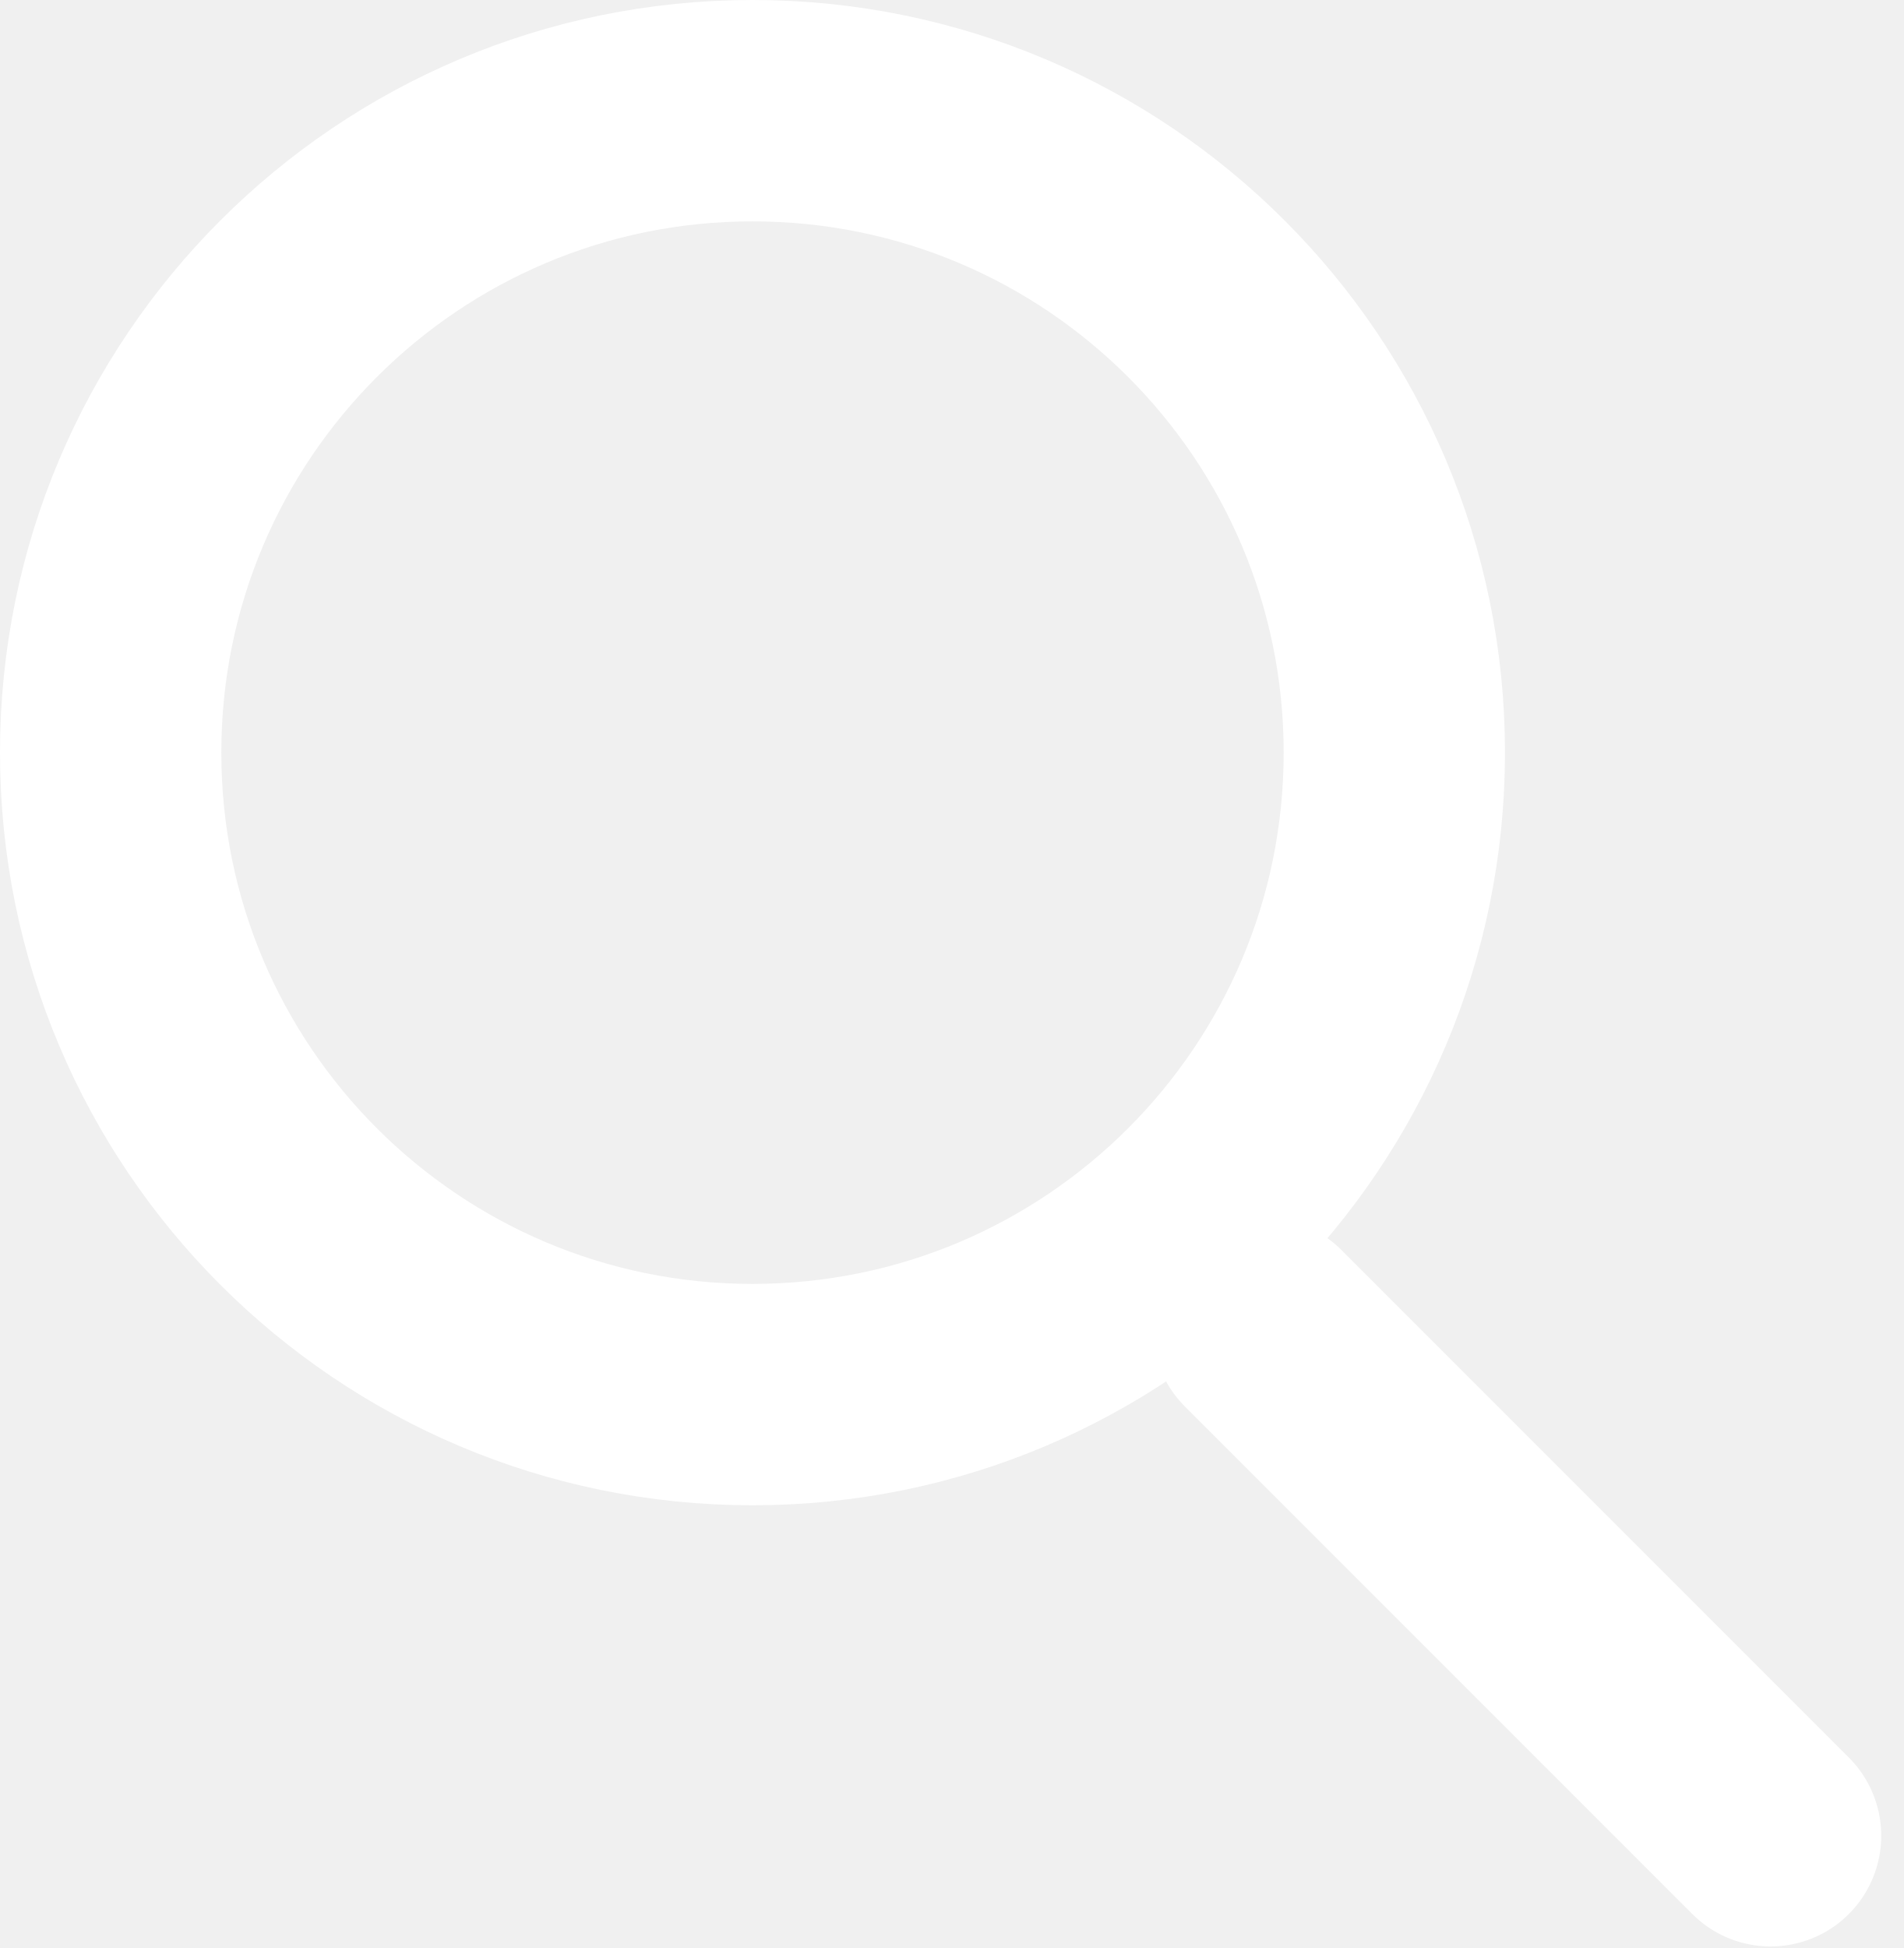
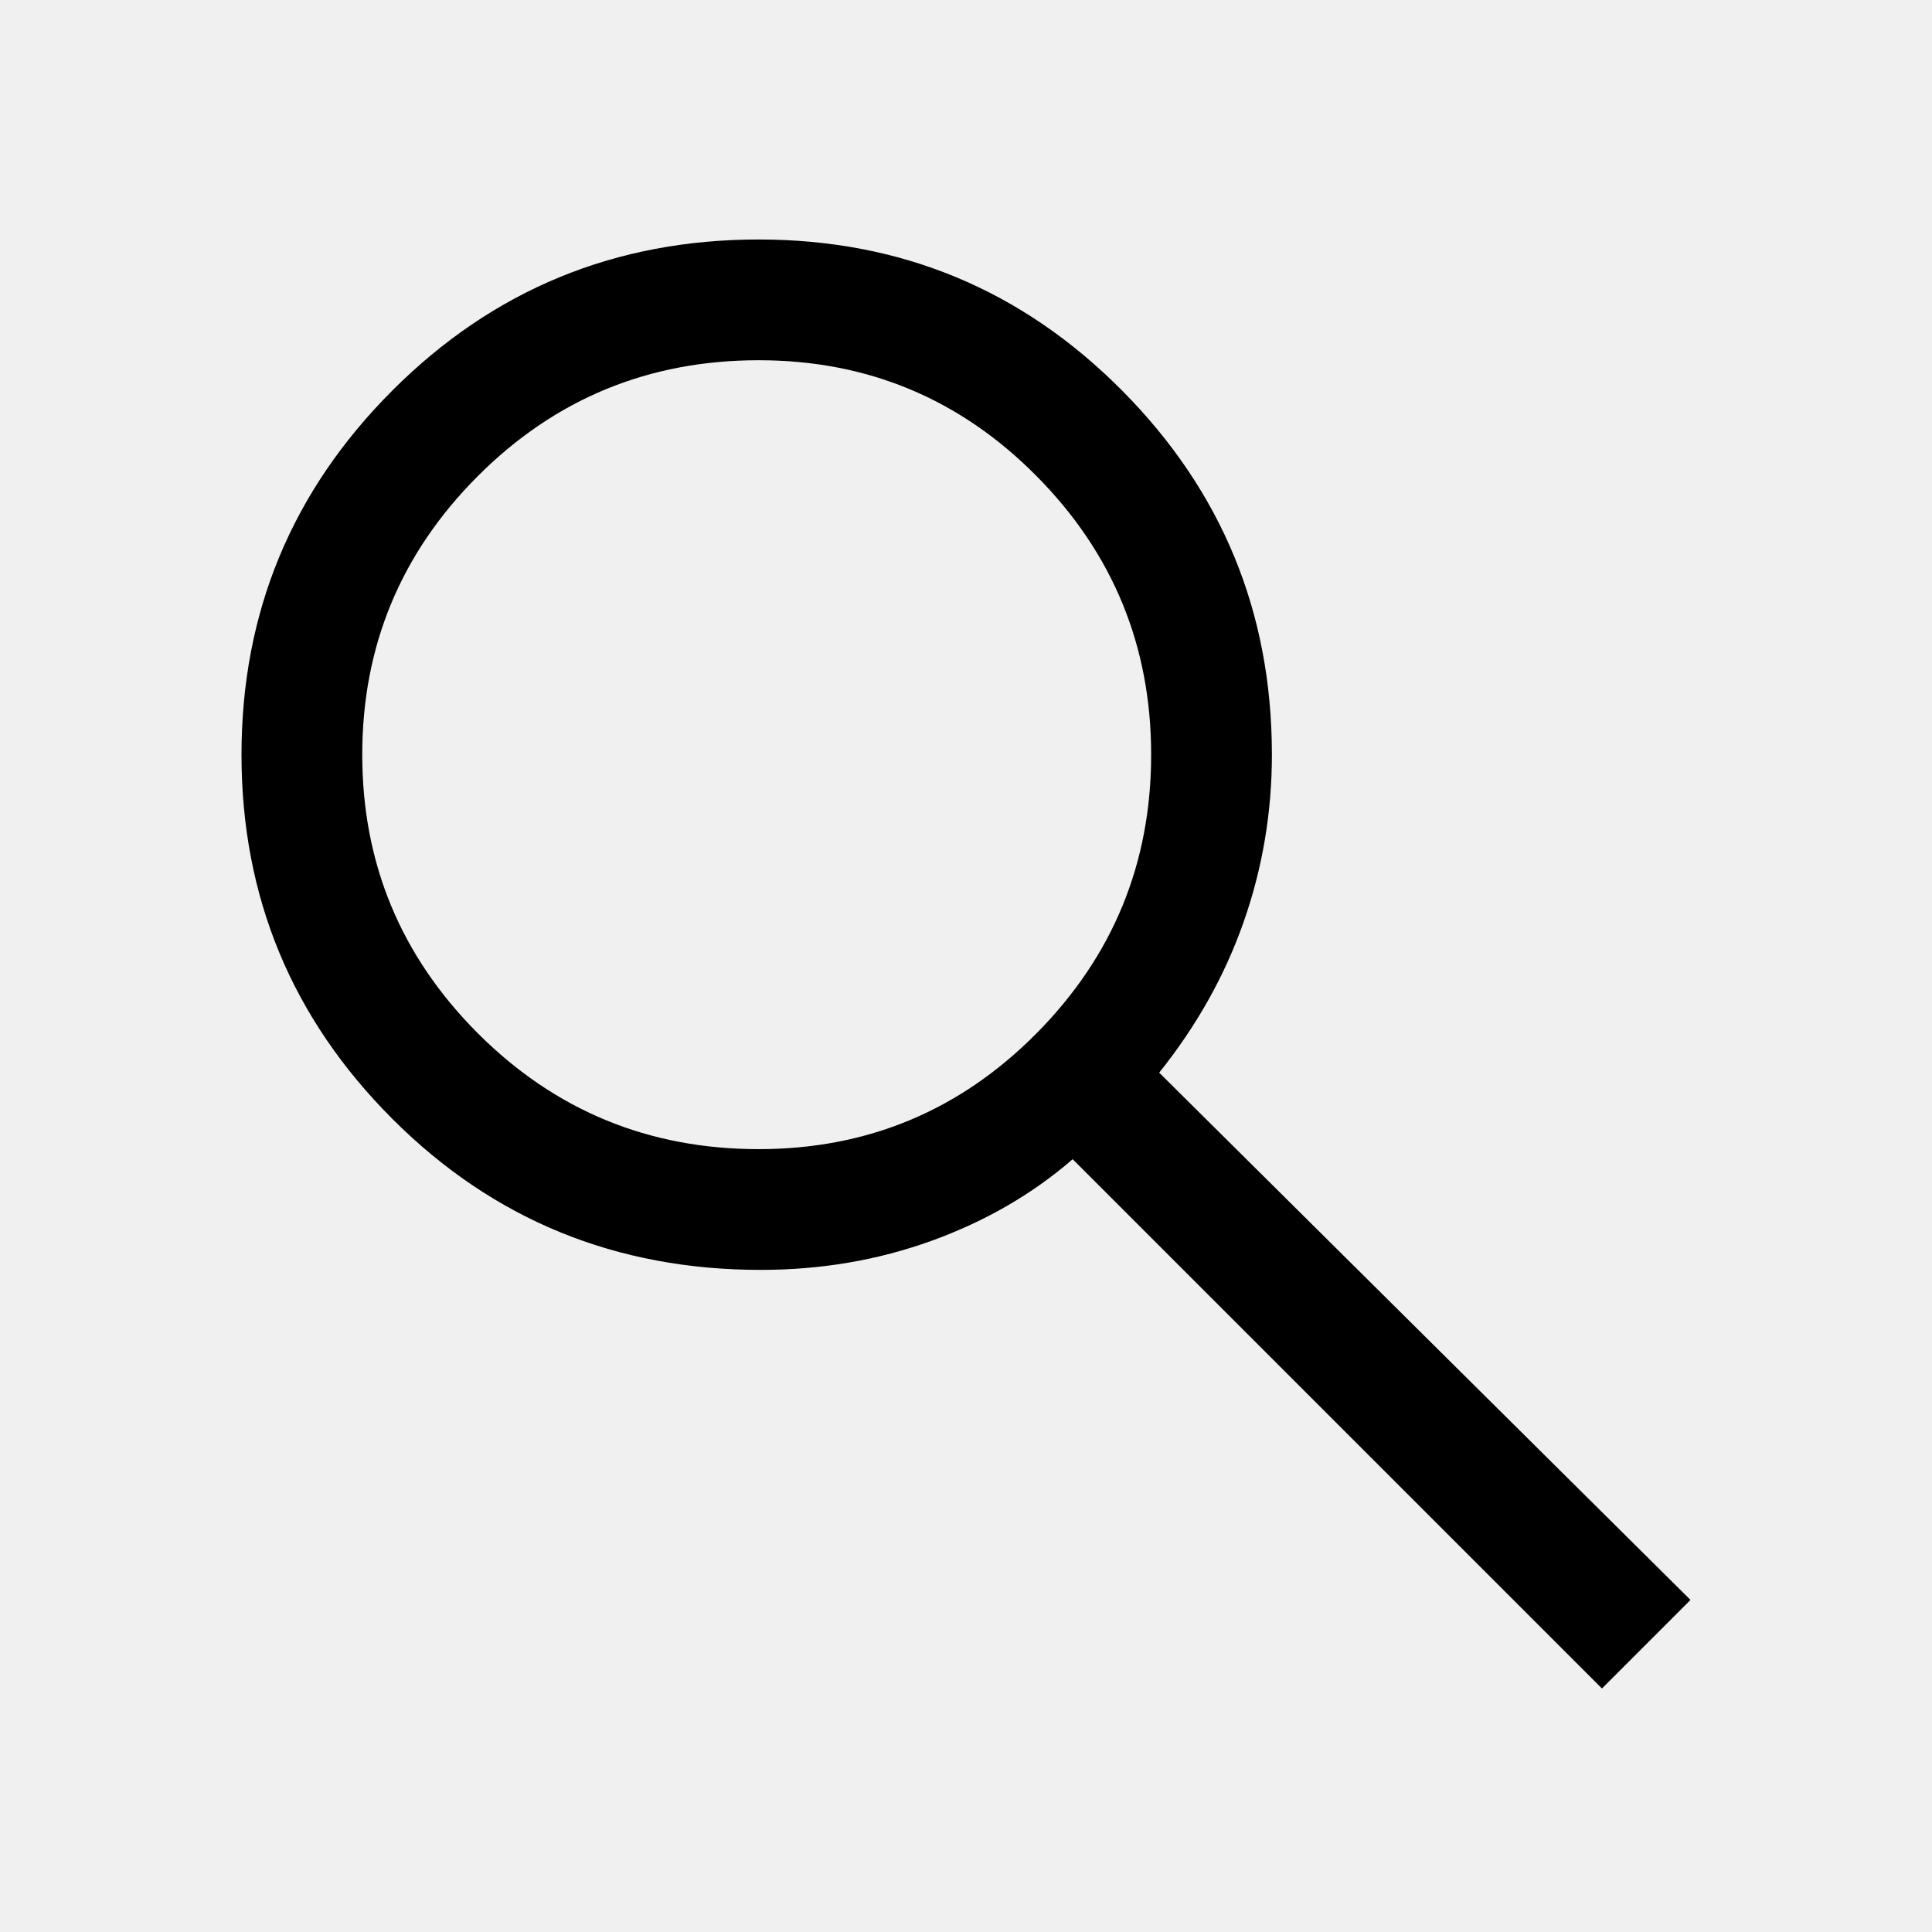
- <svg xmlns="http://www.w3.org/2000/svg" width="43" height="44" viewBox="0 0 43 44" fill="none">
-   <g clip-path="url(#clip0_50_75)">
-     <circle cx="17" cy="17" r="14.5" stroke="white" stroke-width="5" />
-     <line x1="28.535" y1="30" x2="40" y2="41.465" stroke="white" stroke-width="5" stroke-linecap="round" />
-   </g>
-   <defs>
-     <clipPath id="clip0_50_75">
-       <rect width="43" height="44" fill="white" />
-     </clipPath>
-   </defs>
+ <svg xmlns="http://www.w3.org/2000/svg" width="48" height="48" viewBox="0 -960 960 960">
+   <path d="M796-121 533-384q-30 26-70 40.5T378-329q-108 0-183-75t-75-181q0-106 75-181t182-75q106 0 180.5 75T632-585q0 43-14 83t-42 75l264 262-44 44ZM377-389q81 0 138-57.5T572-585q0-81-57-138.5T377-781q-82 0-139.5 57.5T180-585q0 81 57.5 138.5T377-389Z" />
</svg>
